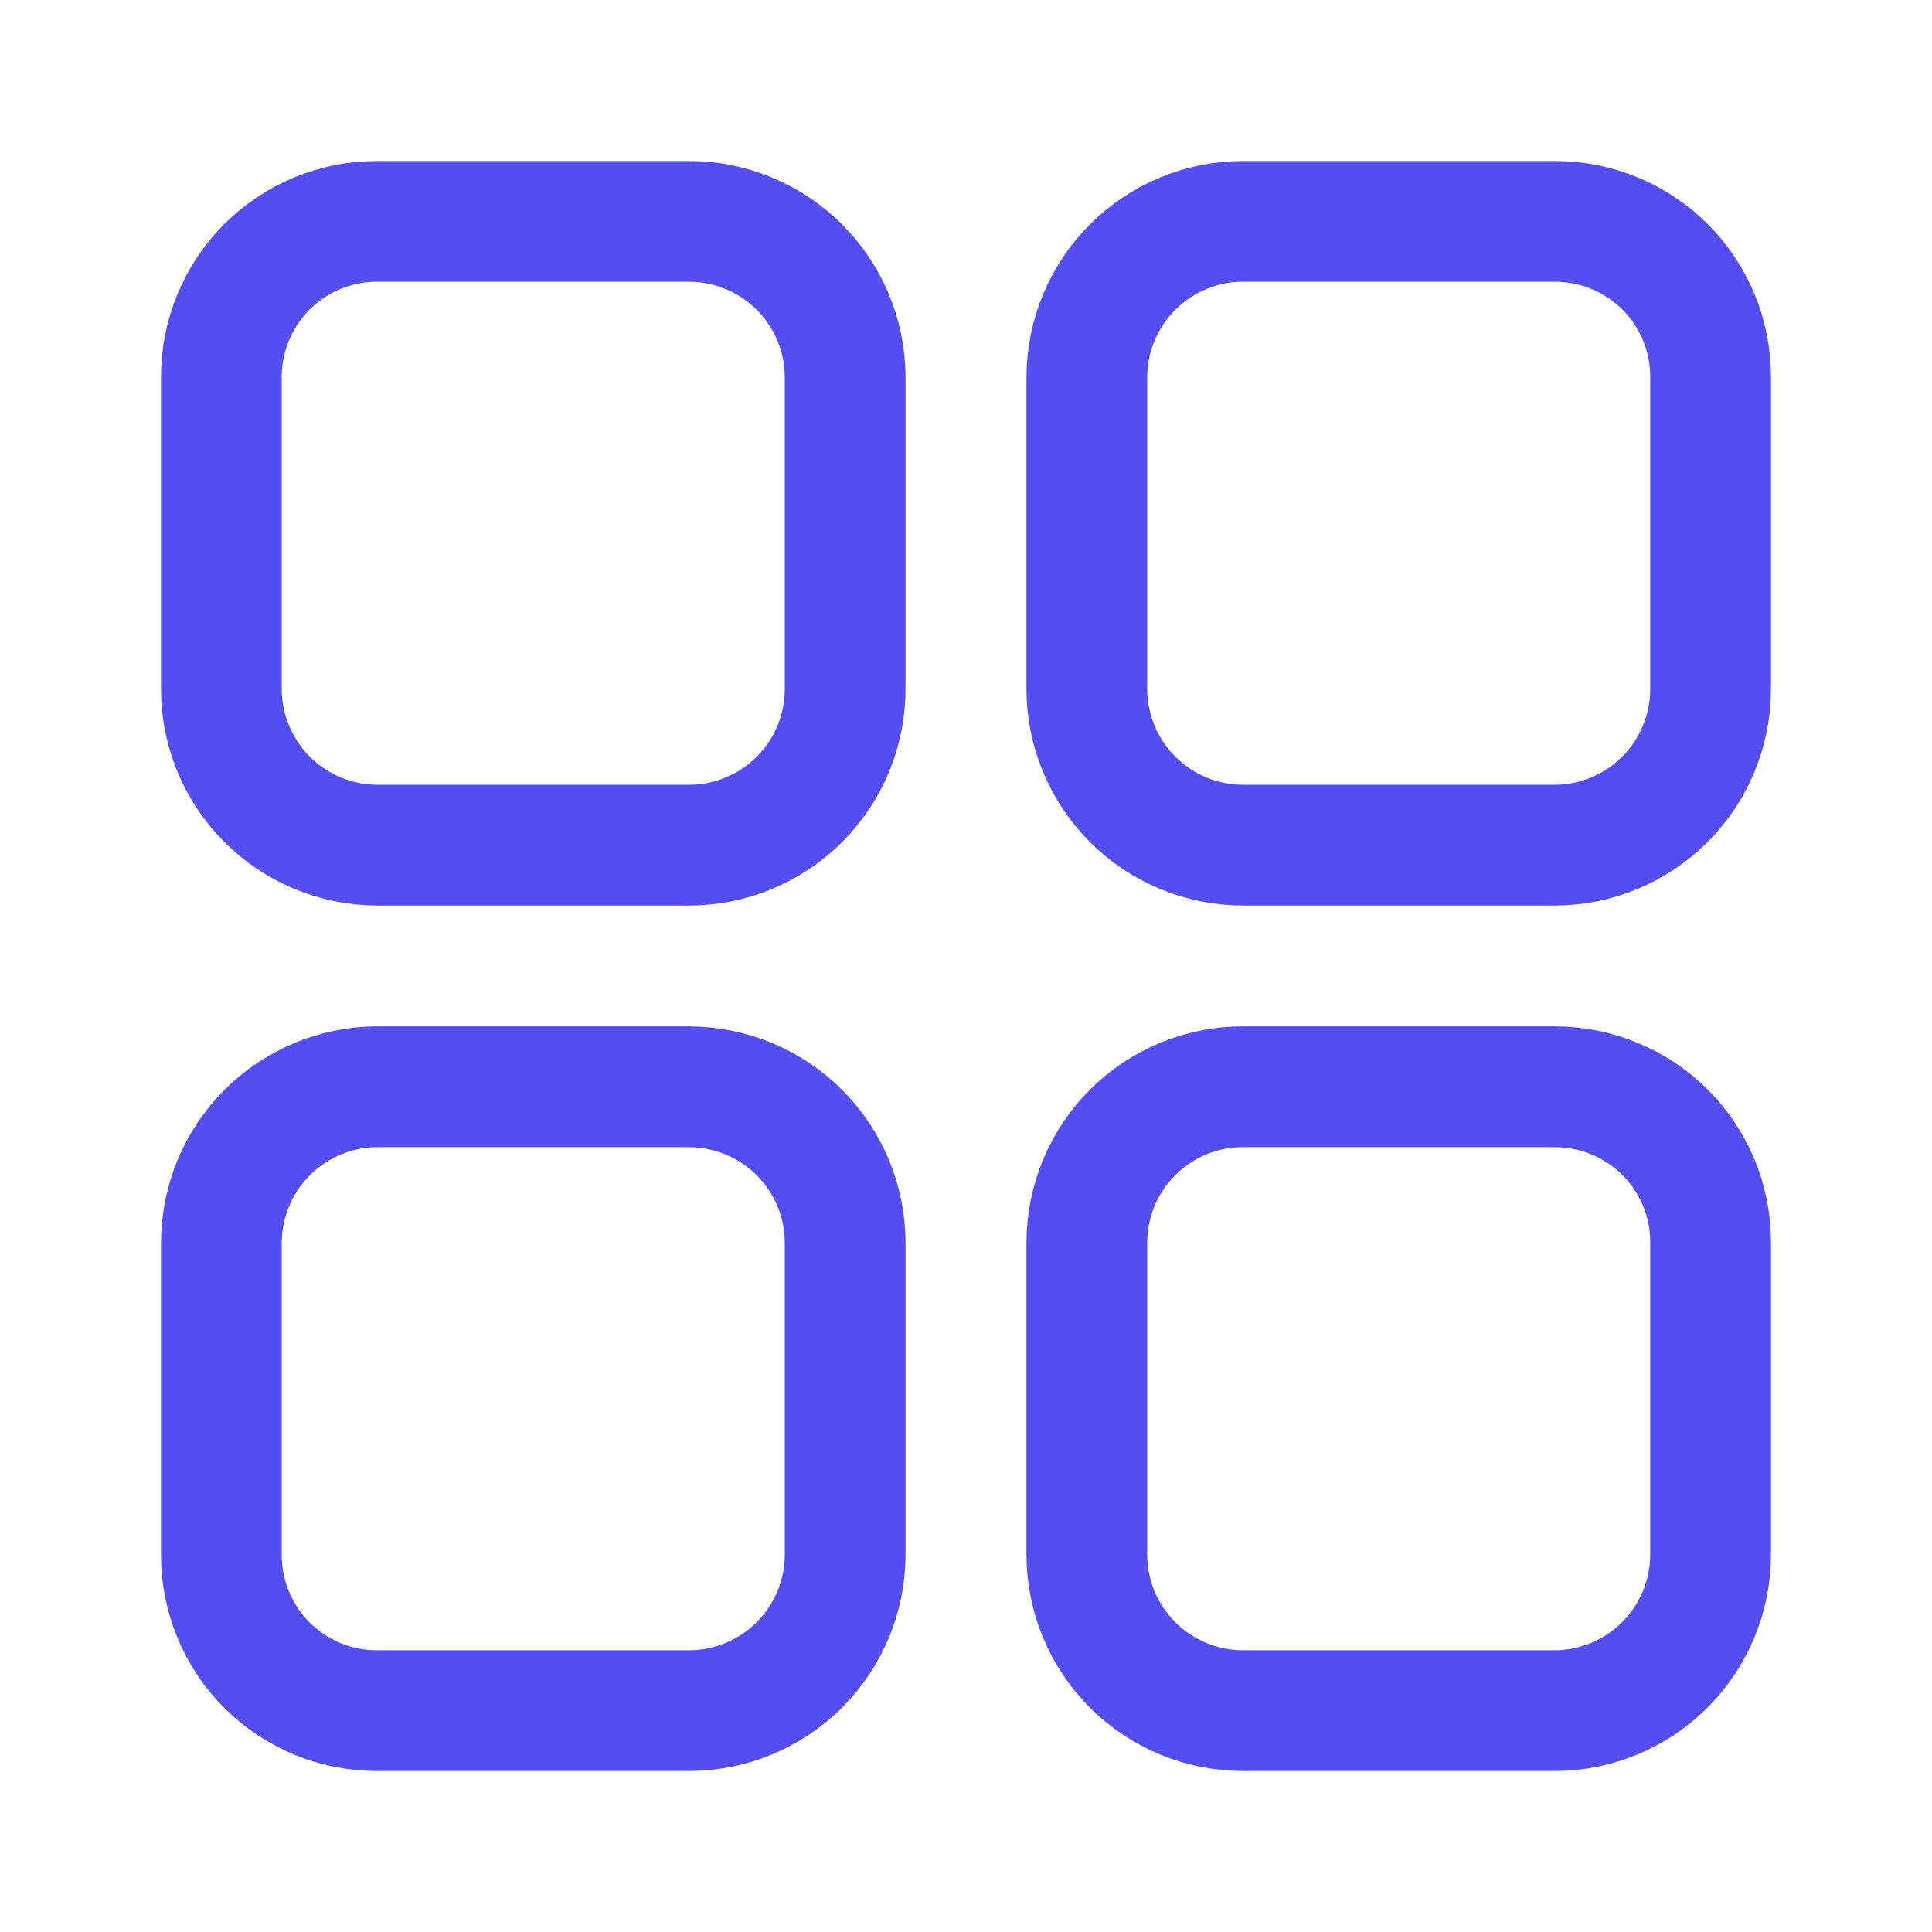
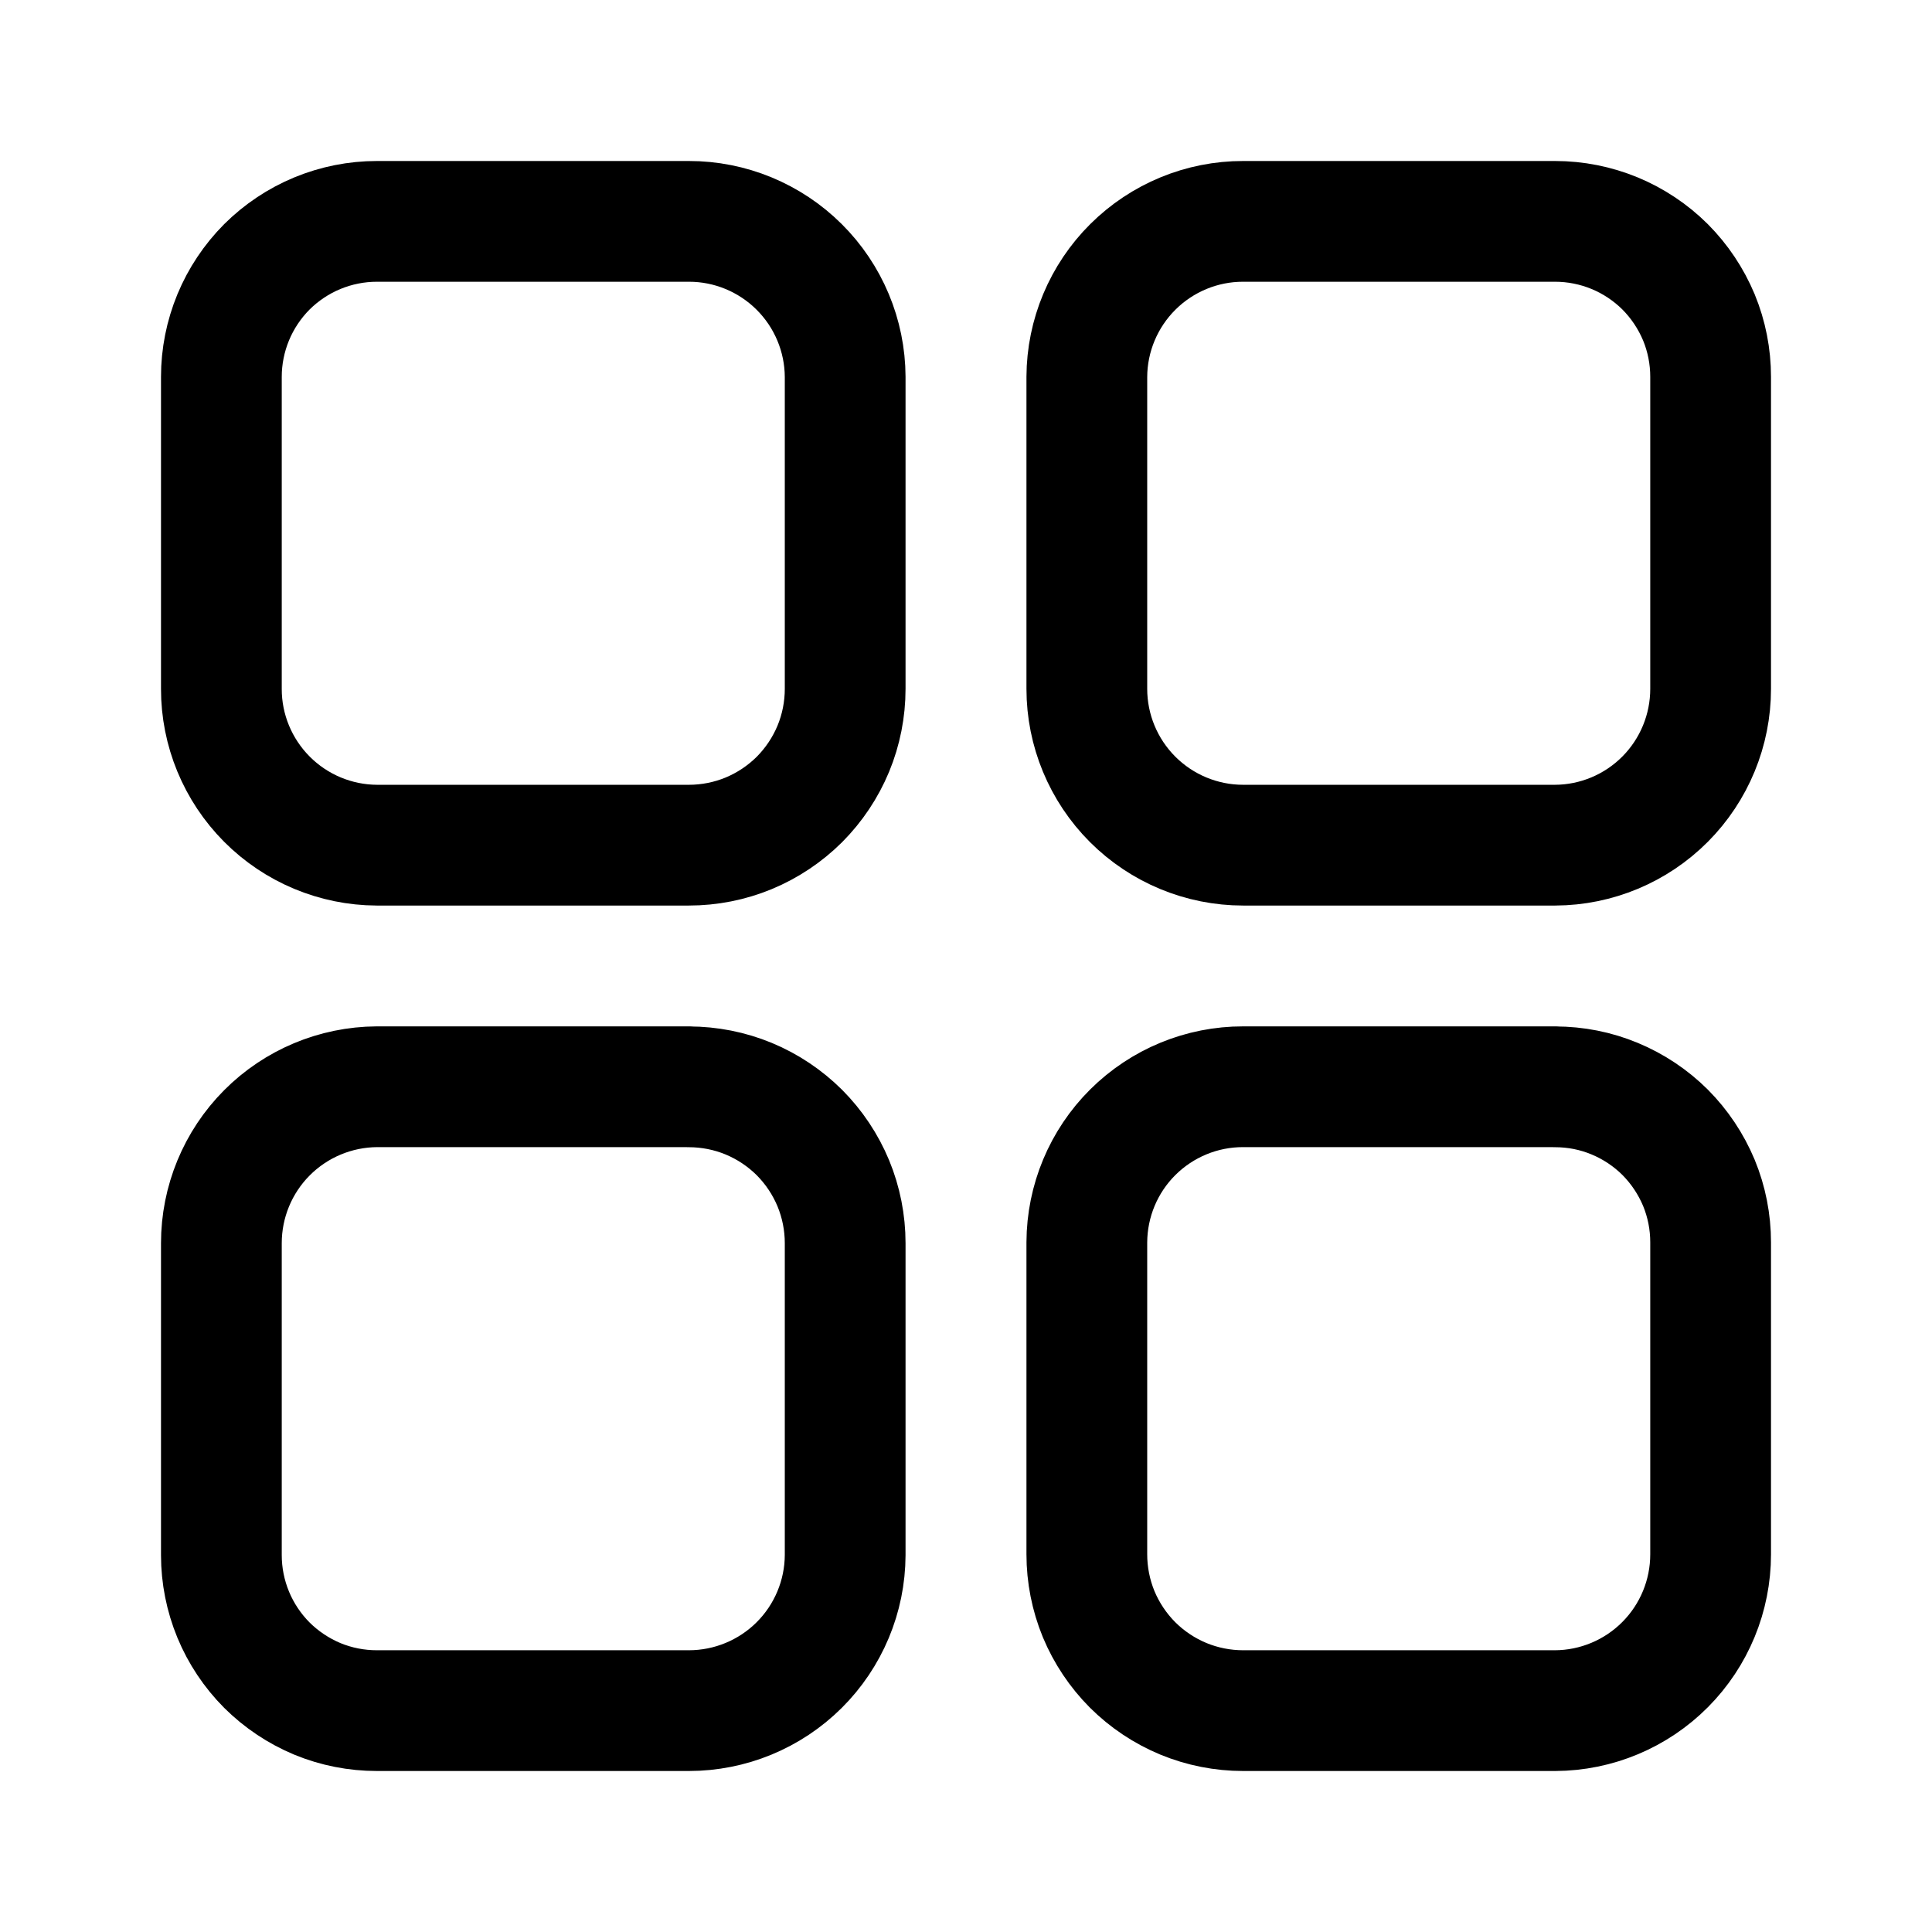
<svg xmlns="http://www.w3.org/2000/svg" width="24" height="24" viewBox="0 0 24 24" fill="none">
-   <path d="M19.318 13.5H15.443C14.929 13.499 14.436 13.703 14.072 14.065C13.708 14.427 13.503 14.919 13.501 15.433V19.308C13.501 19.563 13.551 19.816 13.648 20.052C13.746 20.287 13.889 20.501 14.069 20.682C14.25 20.862 14.464 21.005 14.7 21.103C14.935 21.2 15.188 21.25 15.443 21.25H19.318C19.831 21.248 20.323 21.042 20.685 20.678C21.047 20.314 21.25 19.822 21.25 19.308V15.433C21.25 15.179 21.201 14.928 21.104 14.693C21.006 14.459 20.864 14.246 20.685 14.066C20.505 13.887 20.292 13.745 20.058 13.648C19.823 13.55 19.572 13.501 19.318 13.501M8.557 13.5H4.682C4.169 13.503 3.677 13.709 3.315 14.073C2.953 14.437 2.75 14.93 2.75 15.443V19.318C2.75 19.572 2.8 19.823 2.897 20.058C2.994 20.292 3.136 20.505 3.315 20.685C3.495 20.864 3.708 21.006 3.942 21.104C4.177 21.201 4.428 21.25 4.682 21.25H8.557C9.07 21.25 9.563 21.047 9.927 20.685C10.291 20.323 10.497 19.831 10.499 19.318V15.443C10.499 15.188 10.449 14.935 10.352 14.7C10.254 14.464 10.111 14.25 9.931 14.069C9.75 13.889 9.536 13.746 9.3 13.648C9.065 13.551 8.812 13.501 8.557 13.501M8.557 2.75H4.682C4.428 2.75 4.177 2.8 3.942 2.897C3.708 2.994 3.495 3.136 3.315 3.315C3.136 3.495 2.994 3.708 2.897 3.942C2.8 4.177 2.75 4.428 2.75 4.682V8.557C2.749 9.07 2.953 9.563 3.315 9.927C3.677 10.291 4.169 10.497 4.682 10.499H8.557C8.812 10.499 9.065 10.449 9.3 10.352C9.536 10.254 9.75 10.111 9.931 9.931C10.111 9.75 10.254 9.536 10.352 9.3C10.449 9.065 10.499 8.812 10.499 8.557V4.682C10.497 4.169 10.291 3.677 9.927 3.315C9.563 2.953 9.07 2.749 8.557 2.75ZM19.318 2.75H15.443C14.93 2.749 14.437 2.953 14.073 3.315C13.709 3.677 13.503 4.169 13.501 4.682V8.557C13.501 9.072 13.706 9.566 14.07 9.93C14.434 10.294 14.928 10.499 15.443 10.499H19.318C19.831 10.497 20.323 10.291 20.685 9.927C21.047 9.563 21.25 9.07 21.25 8.557V4.682C21.25 4.428 21.201 4.177 21.104 3.942C21.006 3.708 20.864 3.495 20.685 3.315C20.505 3.136 20.292 2.994 20.058 2.897C19.823 2.8 19.572 2.75 19.318 2.75Z" stroke="#544DF2" stroke-width="1.5" stroke-linecap="round" stroke-linejoin="round" />
+   <path d="M19.318 13.5H15.443C14.929 13.499 14.436 13.703 14.072 14.065C13.708 14.427 13.503 14.919 13.501 15.433V19.308C13.501 19.563 13.551 19.816 13.648 20.052C13.746 20.287 13.889 20.501 14.069 20.682C14.25 20.862 14.464 21.005 14.7 21.103C14.935 21.2 15.188 21.25 15.443 21.25H19.318C19.831 21.248 20.323 21.042 20.685 20.678C21.047 20.314 21.25 19.822 21.25 19.308V15.433C21.25 15.179 21.201 14.928 21.104 14.693C21.006 14.459 20.864 14.246 20.685 14.066C20.505 13.887 20.292 13.745 20.058 13.648C19.823 13.55 19.572 13.501 19.318 13.501M8.557 13.5H4.682C4.169 13.503 3.677 13.709 3.315 14.073C2.953 14.437 2.75 14.93 2.75 15.443V19.318C2.75 19.572 2.8 19.823 2.897 20.058C2.994 20.292 3.136 20.505 3.315 20.685C3.495 20.864 3.708 21.006 3.942 21.104C4.177 21.201 4.428 21.25 4.682 21.25H8.557C9.07 21.25 9.563 21.047 9.927 20.685C10.291 20.323 10.497 19.831 10.499 19.318V15.443C10.499 15.188 10.449 14.935 10.352 14.7C10.254 14.464 10.111 14.25 9.931 14.069C9.75 13.889 9.536 13.746 9.3 13.648C9.065 13.551 8.812 13.501 8.557 13.501M8.557 2.75H4.682C4.428 2.75 4.177 2.8 3.942 2.897C3.708 2.994 3.495 3.136 3.315 3.315C3.136 3.495 2.994 3.708 2.897 3.942C2.8 4.177 2.75 4.428 2.75 4.682V8.557C2.749 9.07 2.953 9.563 3.315 9.927C3.677 10.291 4.169 10.497 4.682 10.499H8.557C8.812 10.499 9.065 10.449 9.3 10.352C9.536 10.254 9.75 10.111 9.931 9.931C10.111 9.75 10.254 9.536 10.352 9.3C10.449 9.065 10.499 8.812 10.499 8.557V4.682C10.497 4.169 10.291 3.677 9.927 3.315C9.563 2.953 9.07 2.749 8.557 2.75ZM19.318 2.75H15.443C14.93 2.749 14.437 2.953 14.073 3.315C13.709 3.677 13.503 4.169 13.501 4.682V8.557C13.501 9.072 13.706 9.566 14.07 9.93C14.434 10.294 14.928 10.499 15.443 10.499H19.318C19.831 10.497 20.323 10.291 20.685 9.927C21.047 9.563 21.25 9.07 21.25 8.557V4.682C21.25 4.428 21.201 4.177 21.104 3.942C21.006 3.708 20.864 3.495 20.685 3.315C20.505 3.136 20.292 2.994 20.058 2.897C19.823 2.8 19.572 2.75 19.318 2.75Z" stroke="black" stroke-width="1.5" stroke-linecap="round" stroke-linejoin="round" />
</svg>
